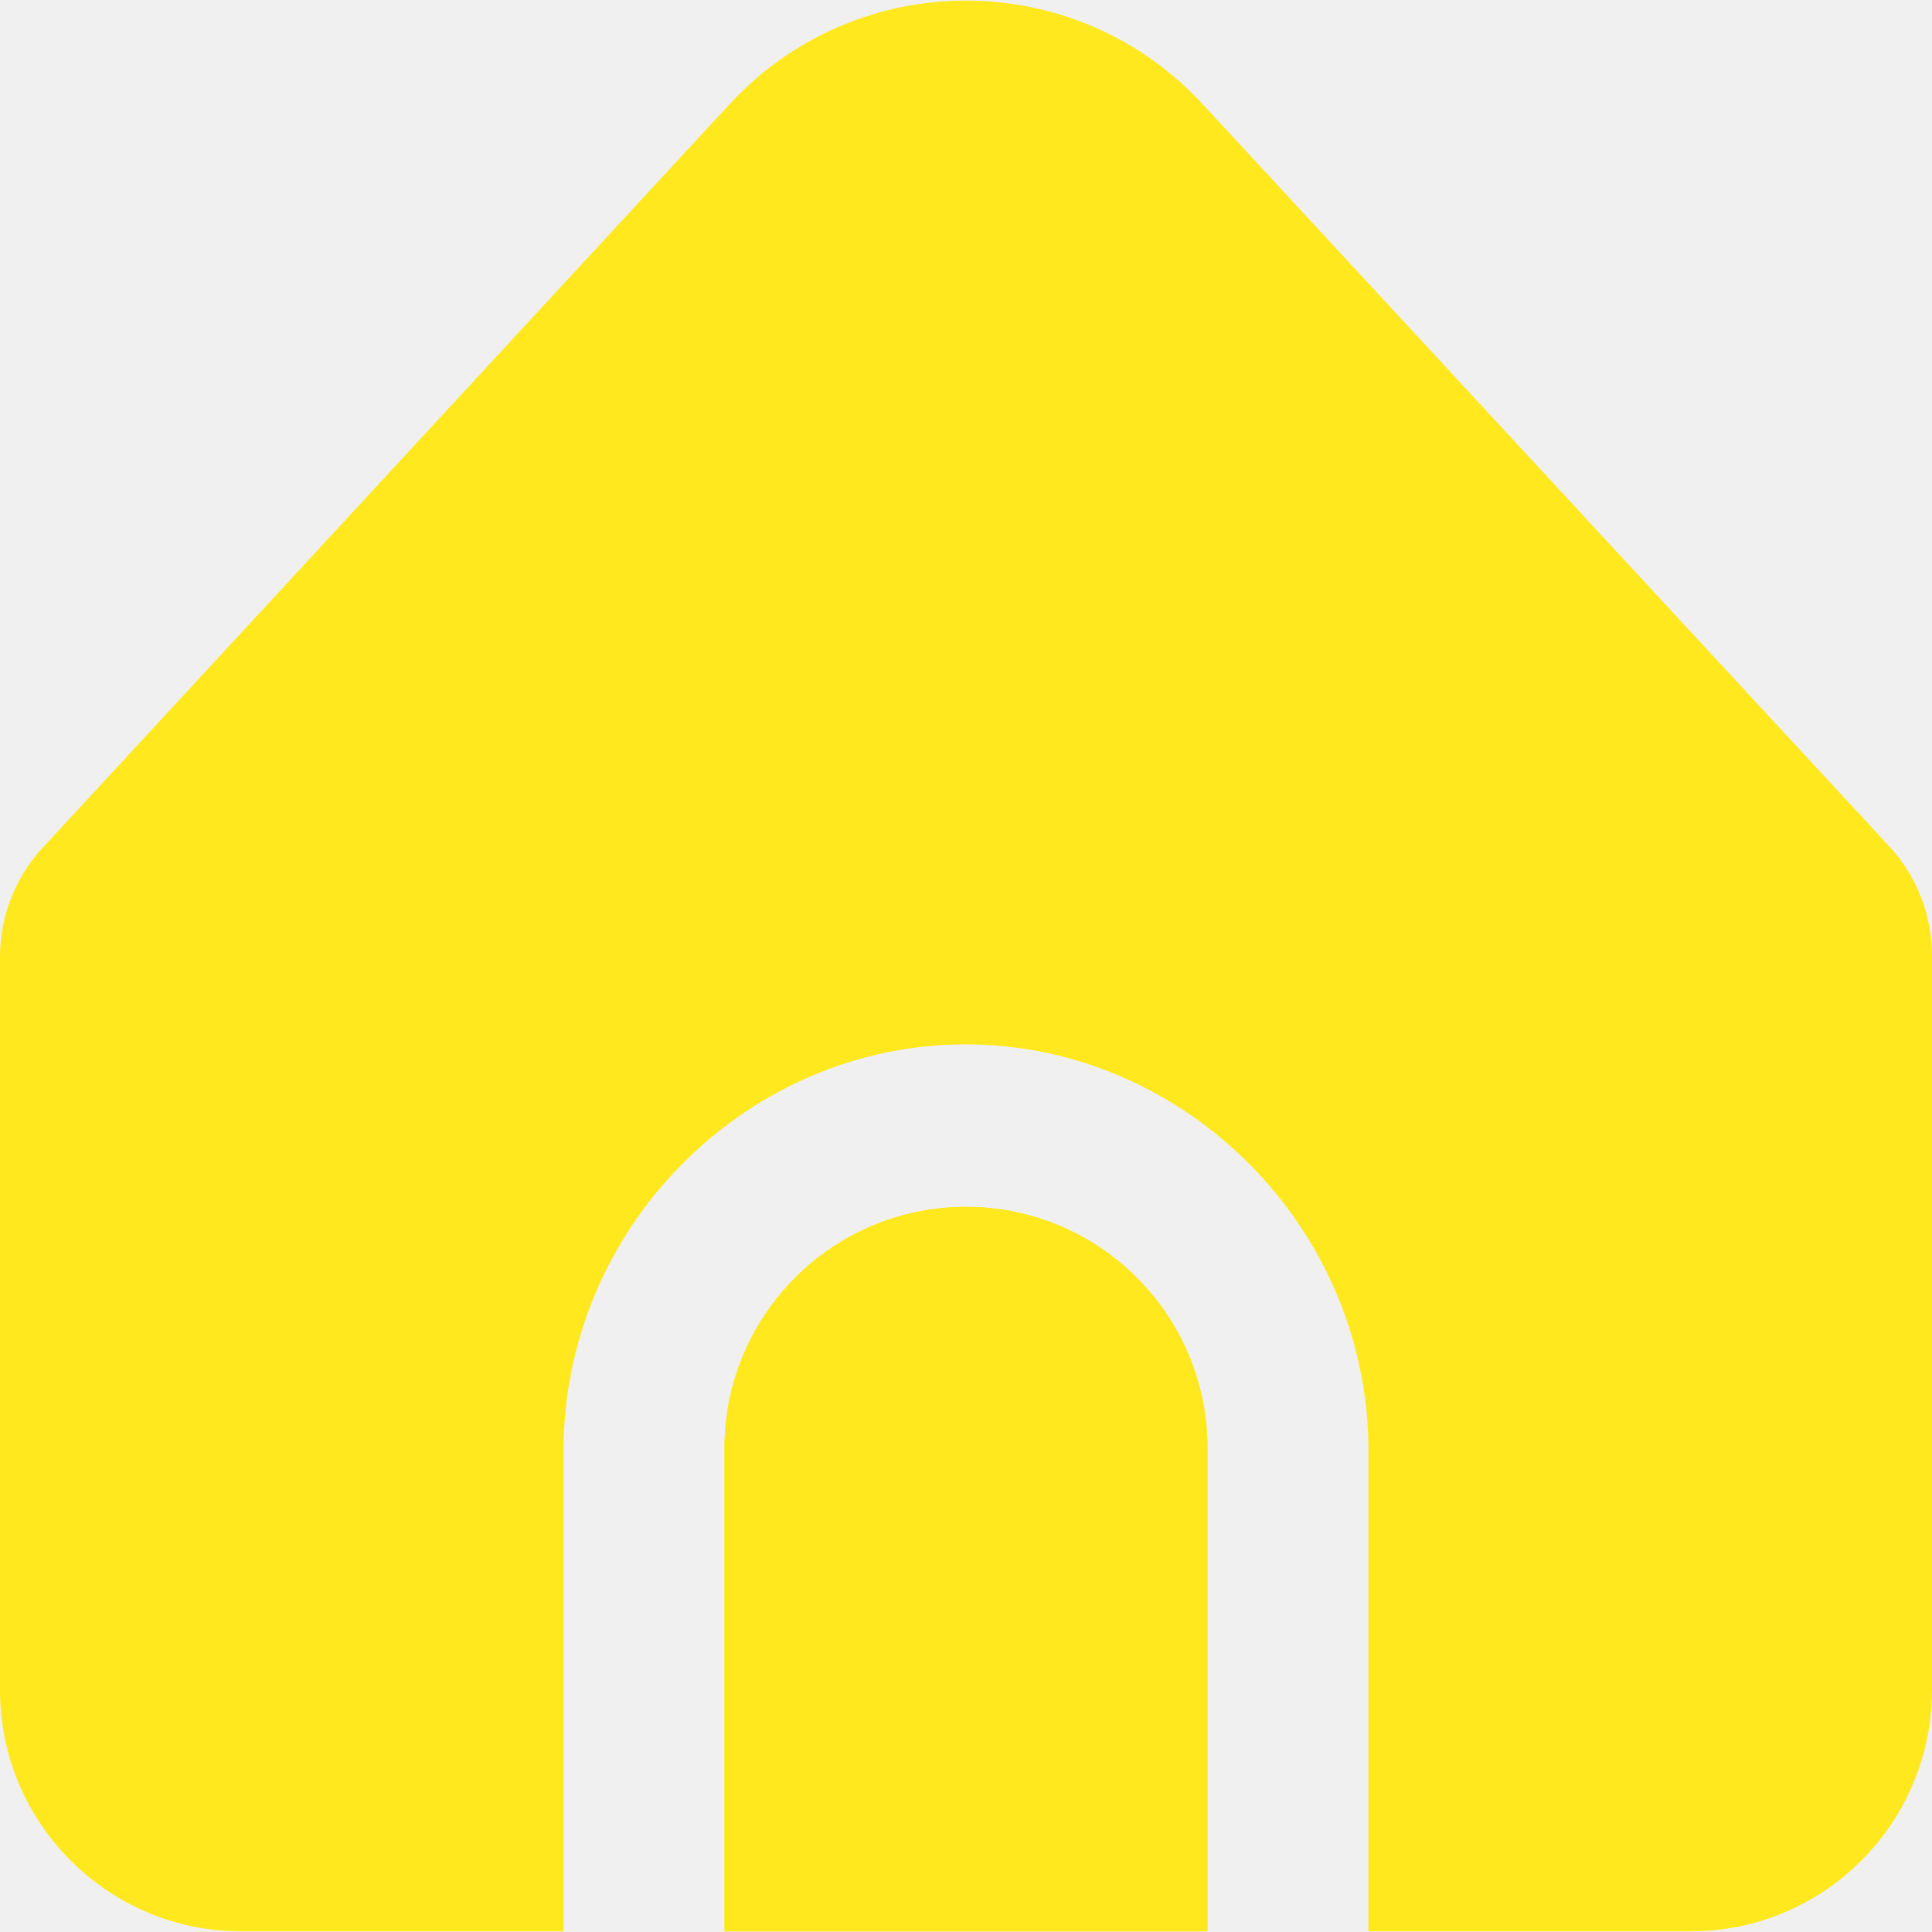
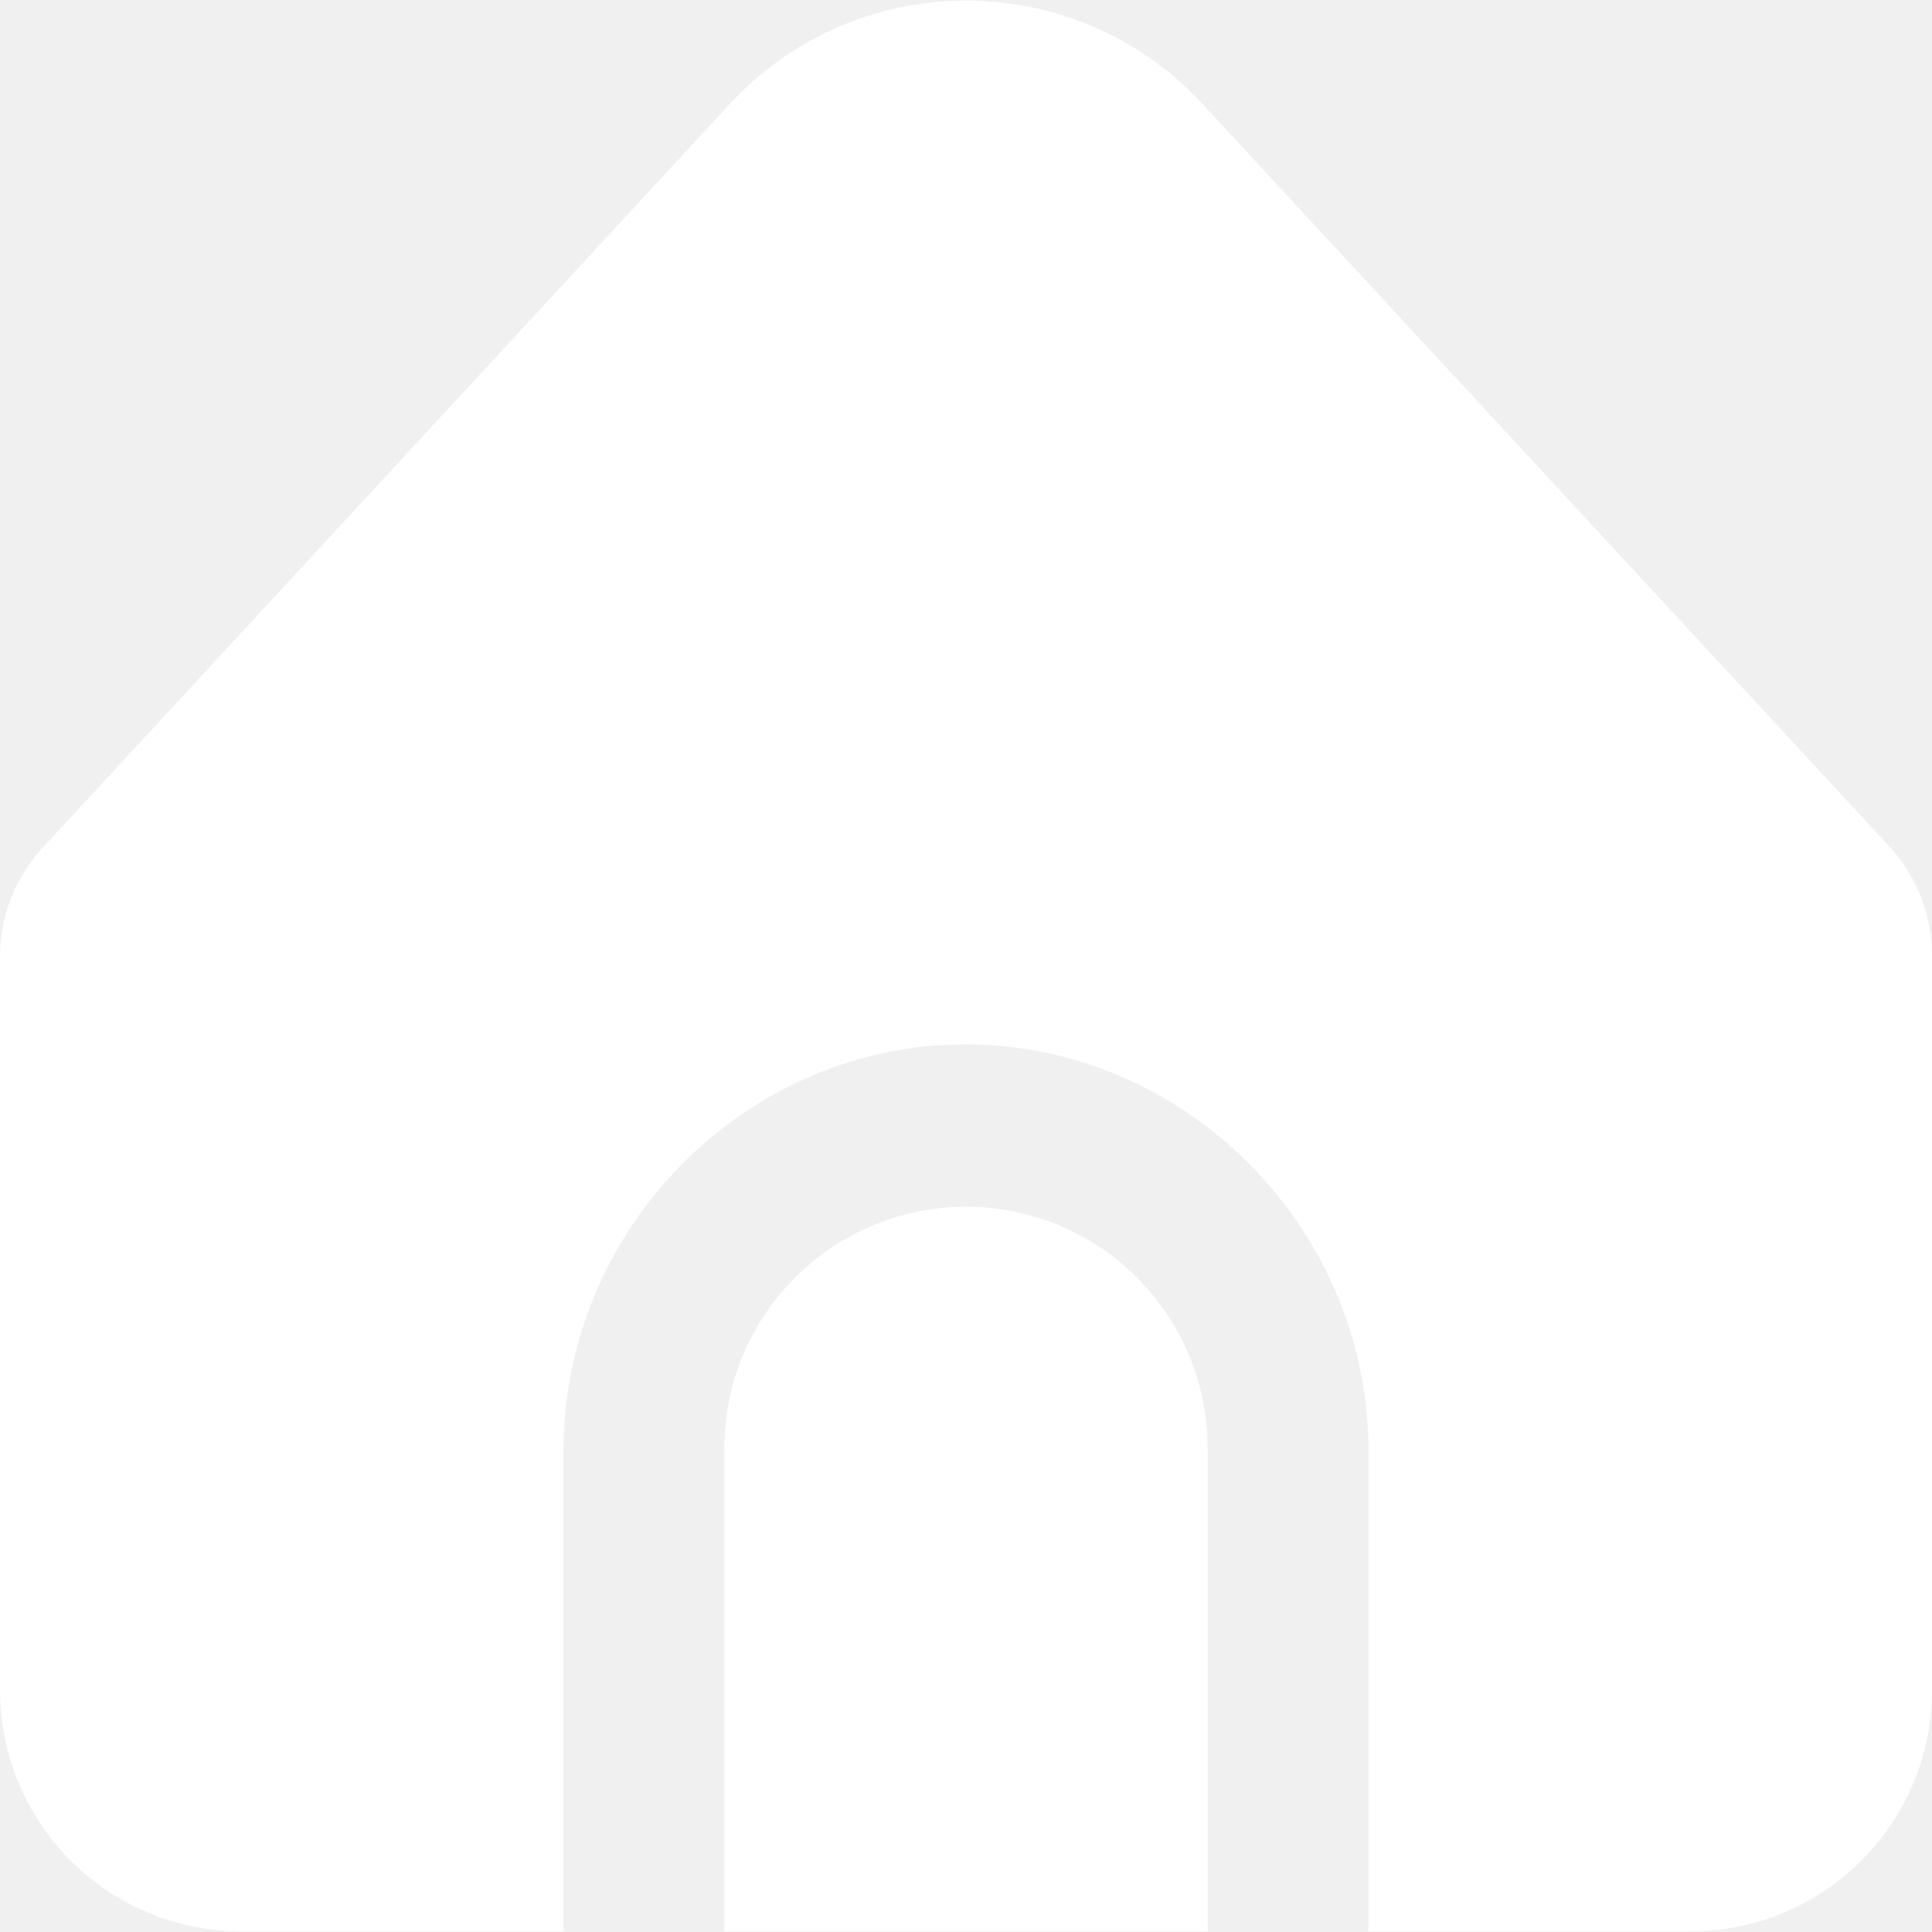
<svg xmlns="http://www.w3.org/2000/svg" width="31" height="31" viewBox="0 0 31 31" fill="none">
  <g clip-path="url(#clip0_32_62)">
-     <path d="M15.5 19.365C13.36 19.365 11.625 21.1 11.625 23.24V30.99H19.375V23.24C19.375 21.1 17.64 19.365 15.5 19.365Z" fill="#FFE81D" />
-     <path d="M21.958 23.24V30.99H27.125C29.265 30.99 31 29.256 31 27.115V15.334C31 14.663 30.739 14.018 30.273 13.536L19.296 1.67C17.36 -0.426 14.091 -0.555 11.995 1.382C11.896 1.474 11.8 1.57 11.708 1.67L0.75 13.532C0.27 14.016 -0 14.671 9.16576e-08 15.354V27.115C9.16576e-08 29.256 1.735 30.99 3.875 30.99H9.042V23.24C9.066 19.718 11.909 16.842 15.343 16.759C18.891 16.674 21.931 19.599 21.958 23.24Z" fill="#FFE81D" />
-     <path d="M15.5 19.365C13.36 19.365 11.625 21.1 11.625 23.24V30.99H19.375V23.24C19.375 21.1 17.64 19.365 15.5 19.365Z" fill="#FFE81D" />
+     <path d="M15.5 19.365C13.36 19.365 11.625 21.1 11.625 23.24V30.99H19.375V23.24C19.375 21.1 17.64 19.365 15.5 19.365Z" fill="#ffffff" />
+     <path d="M21.958 23.24V30.99H27.125C29.265 30.99 31 29.256 31 27.115V15.334C31 14.663 30.739 14.018 30.273 13.536L19.296 1.67C17.36 -0.426 14.091 -0.555 11.995 1.382C11.896 1.474 11.8 1.57 11.708 1.67L0.75 13.532C0.27 14.016 -0 14.671 9.16576e-08 15.354V27.115C9.16576e-08 29.256 1.735 30.99 3.875 30.99H9.042V23.24C9.066 19.718 11.909 16.842 15.343 16.759C18.891 16.674 21.931 19.599 21.958 23.24Z" fill="#ffffff" />
+     <path d="M15.5 19.365C13.36 19.365 11.625 21.1 11.625 23.24V30.99H19.375V23.24C19.375 21.1 17.64 19.365 15.5 19.365Z" fill="#ffffff" />
  </g>
  <defs>
    <clipPath id="clip0_32_62">
      <rect width="31" height="31" fill="white" />
    </clipPath>
  </defs>
</svg>
